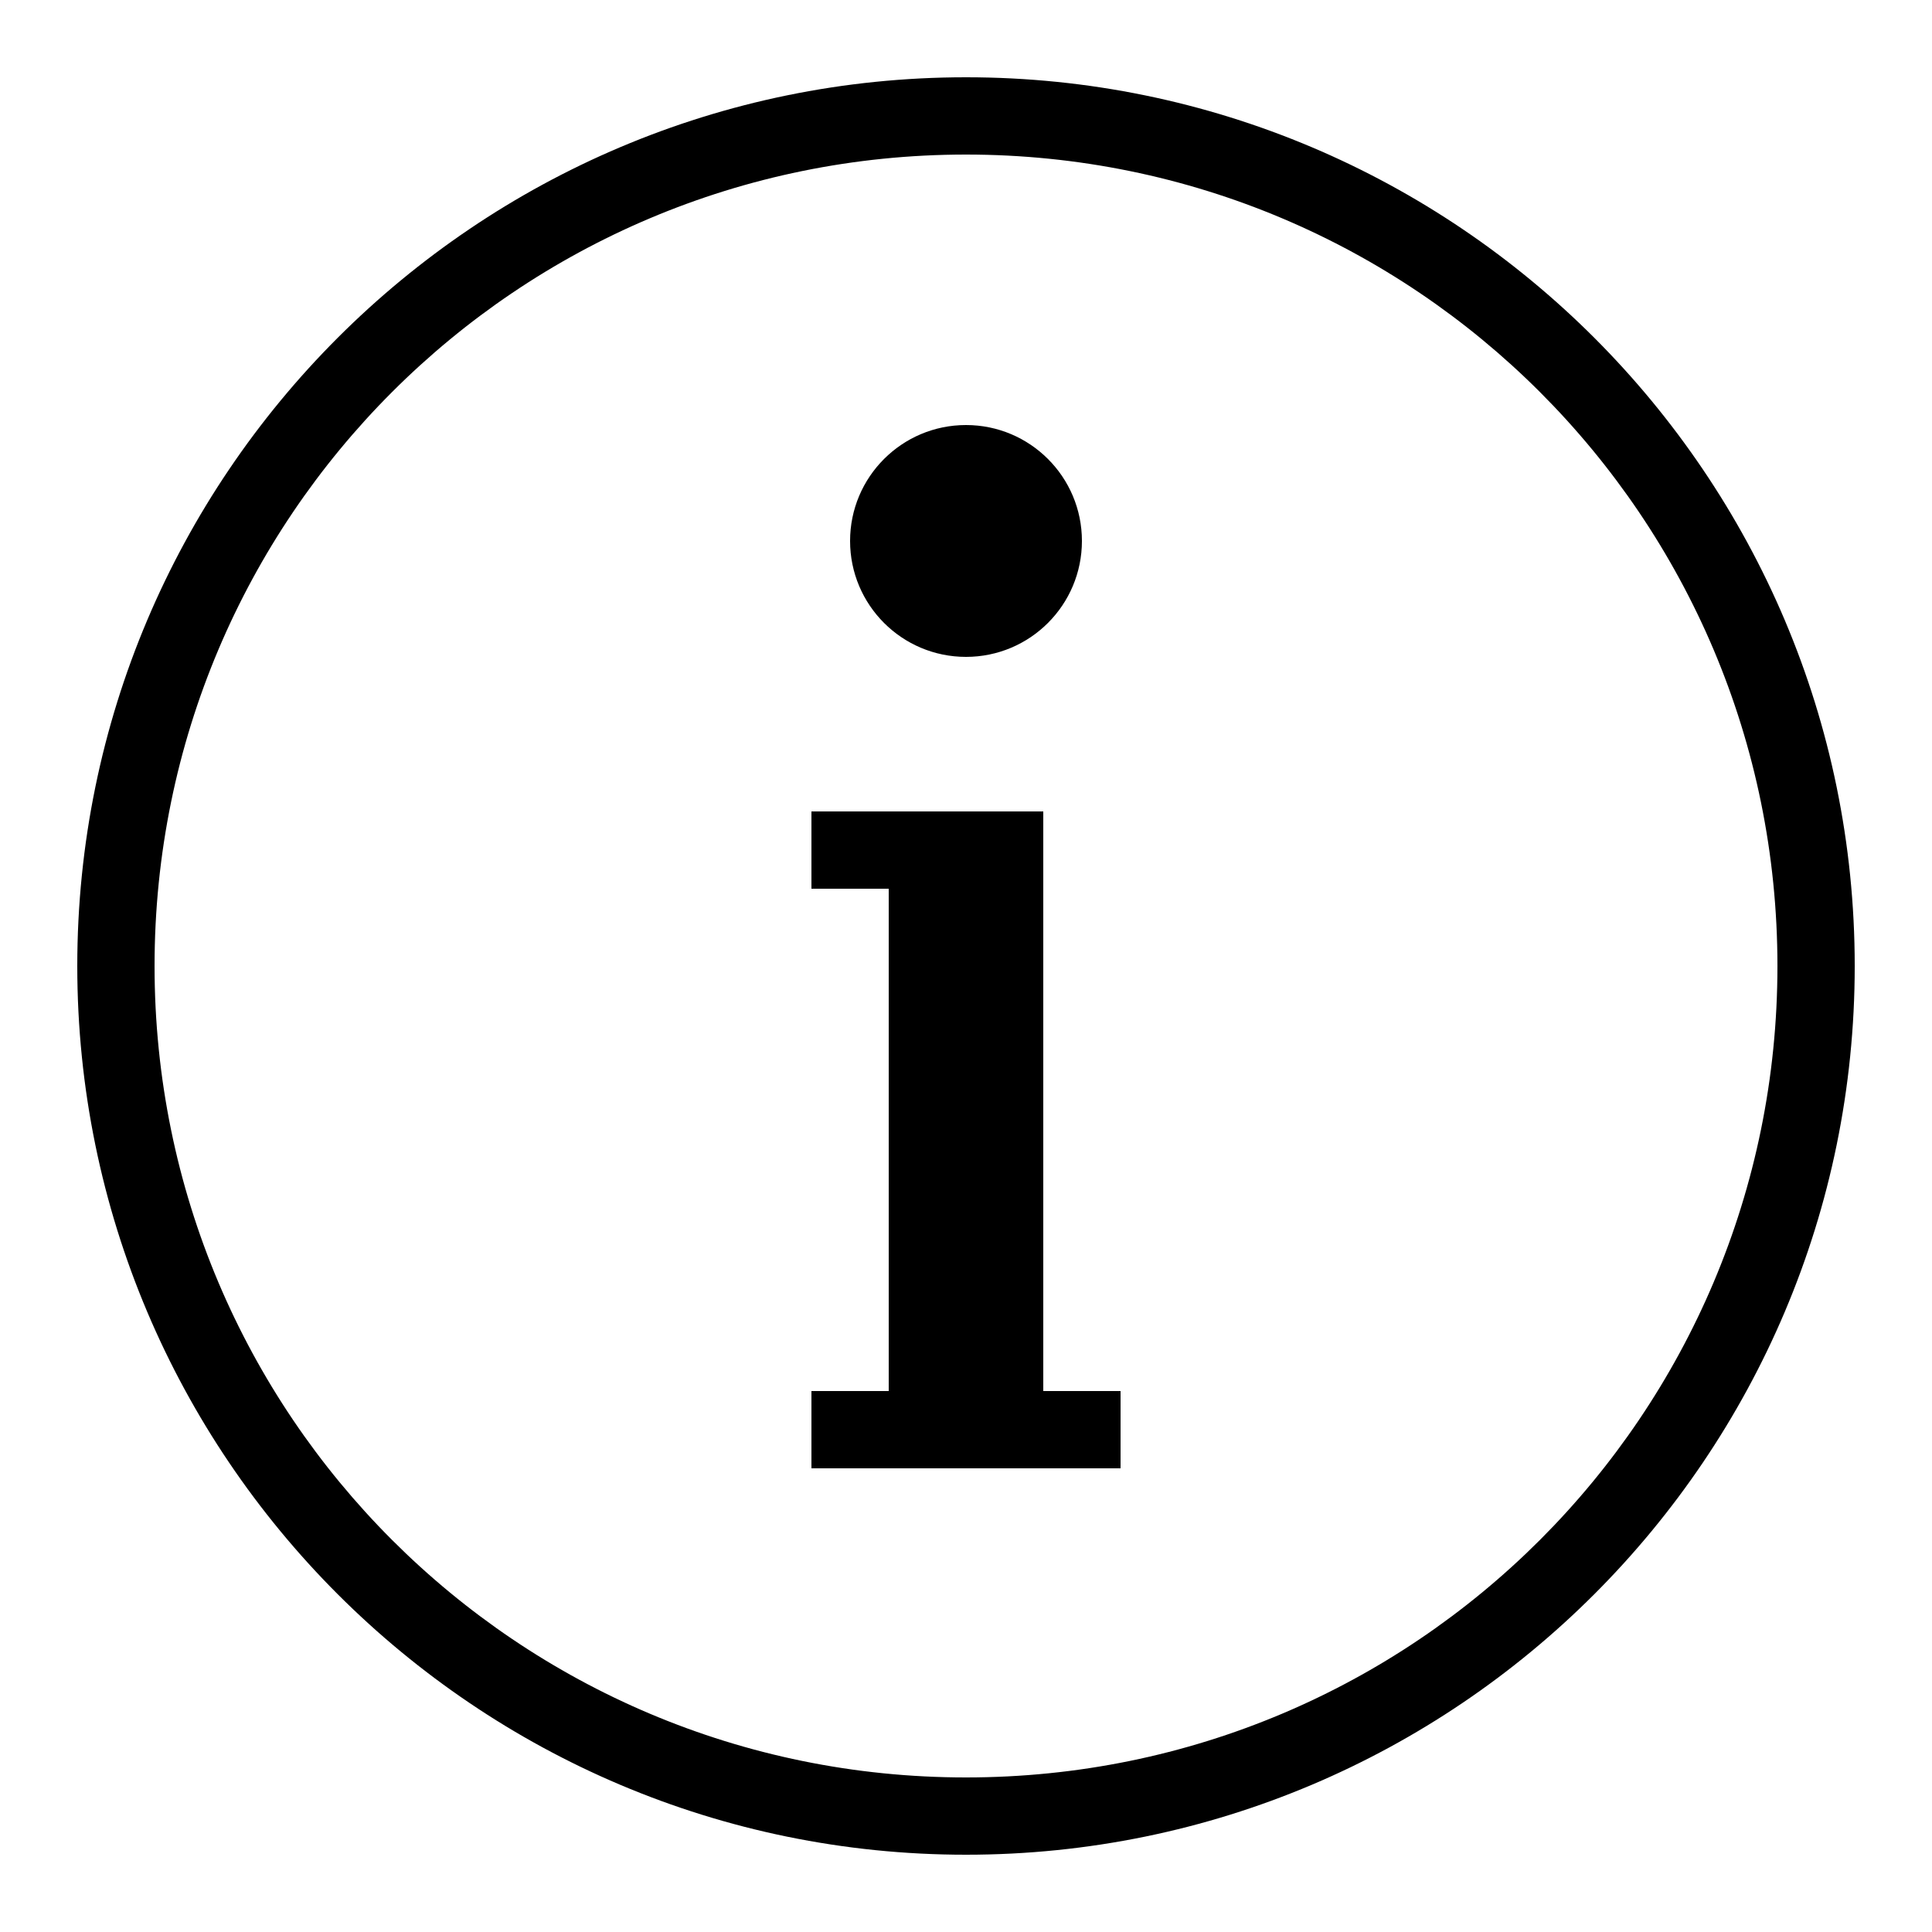
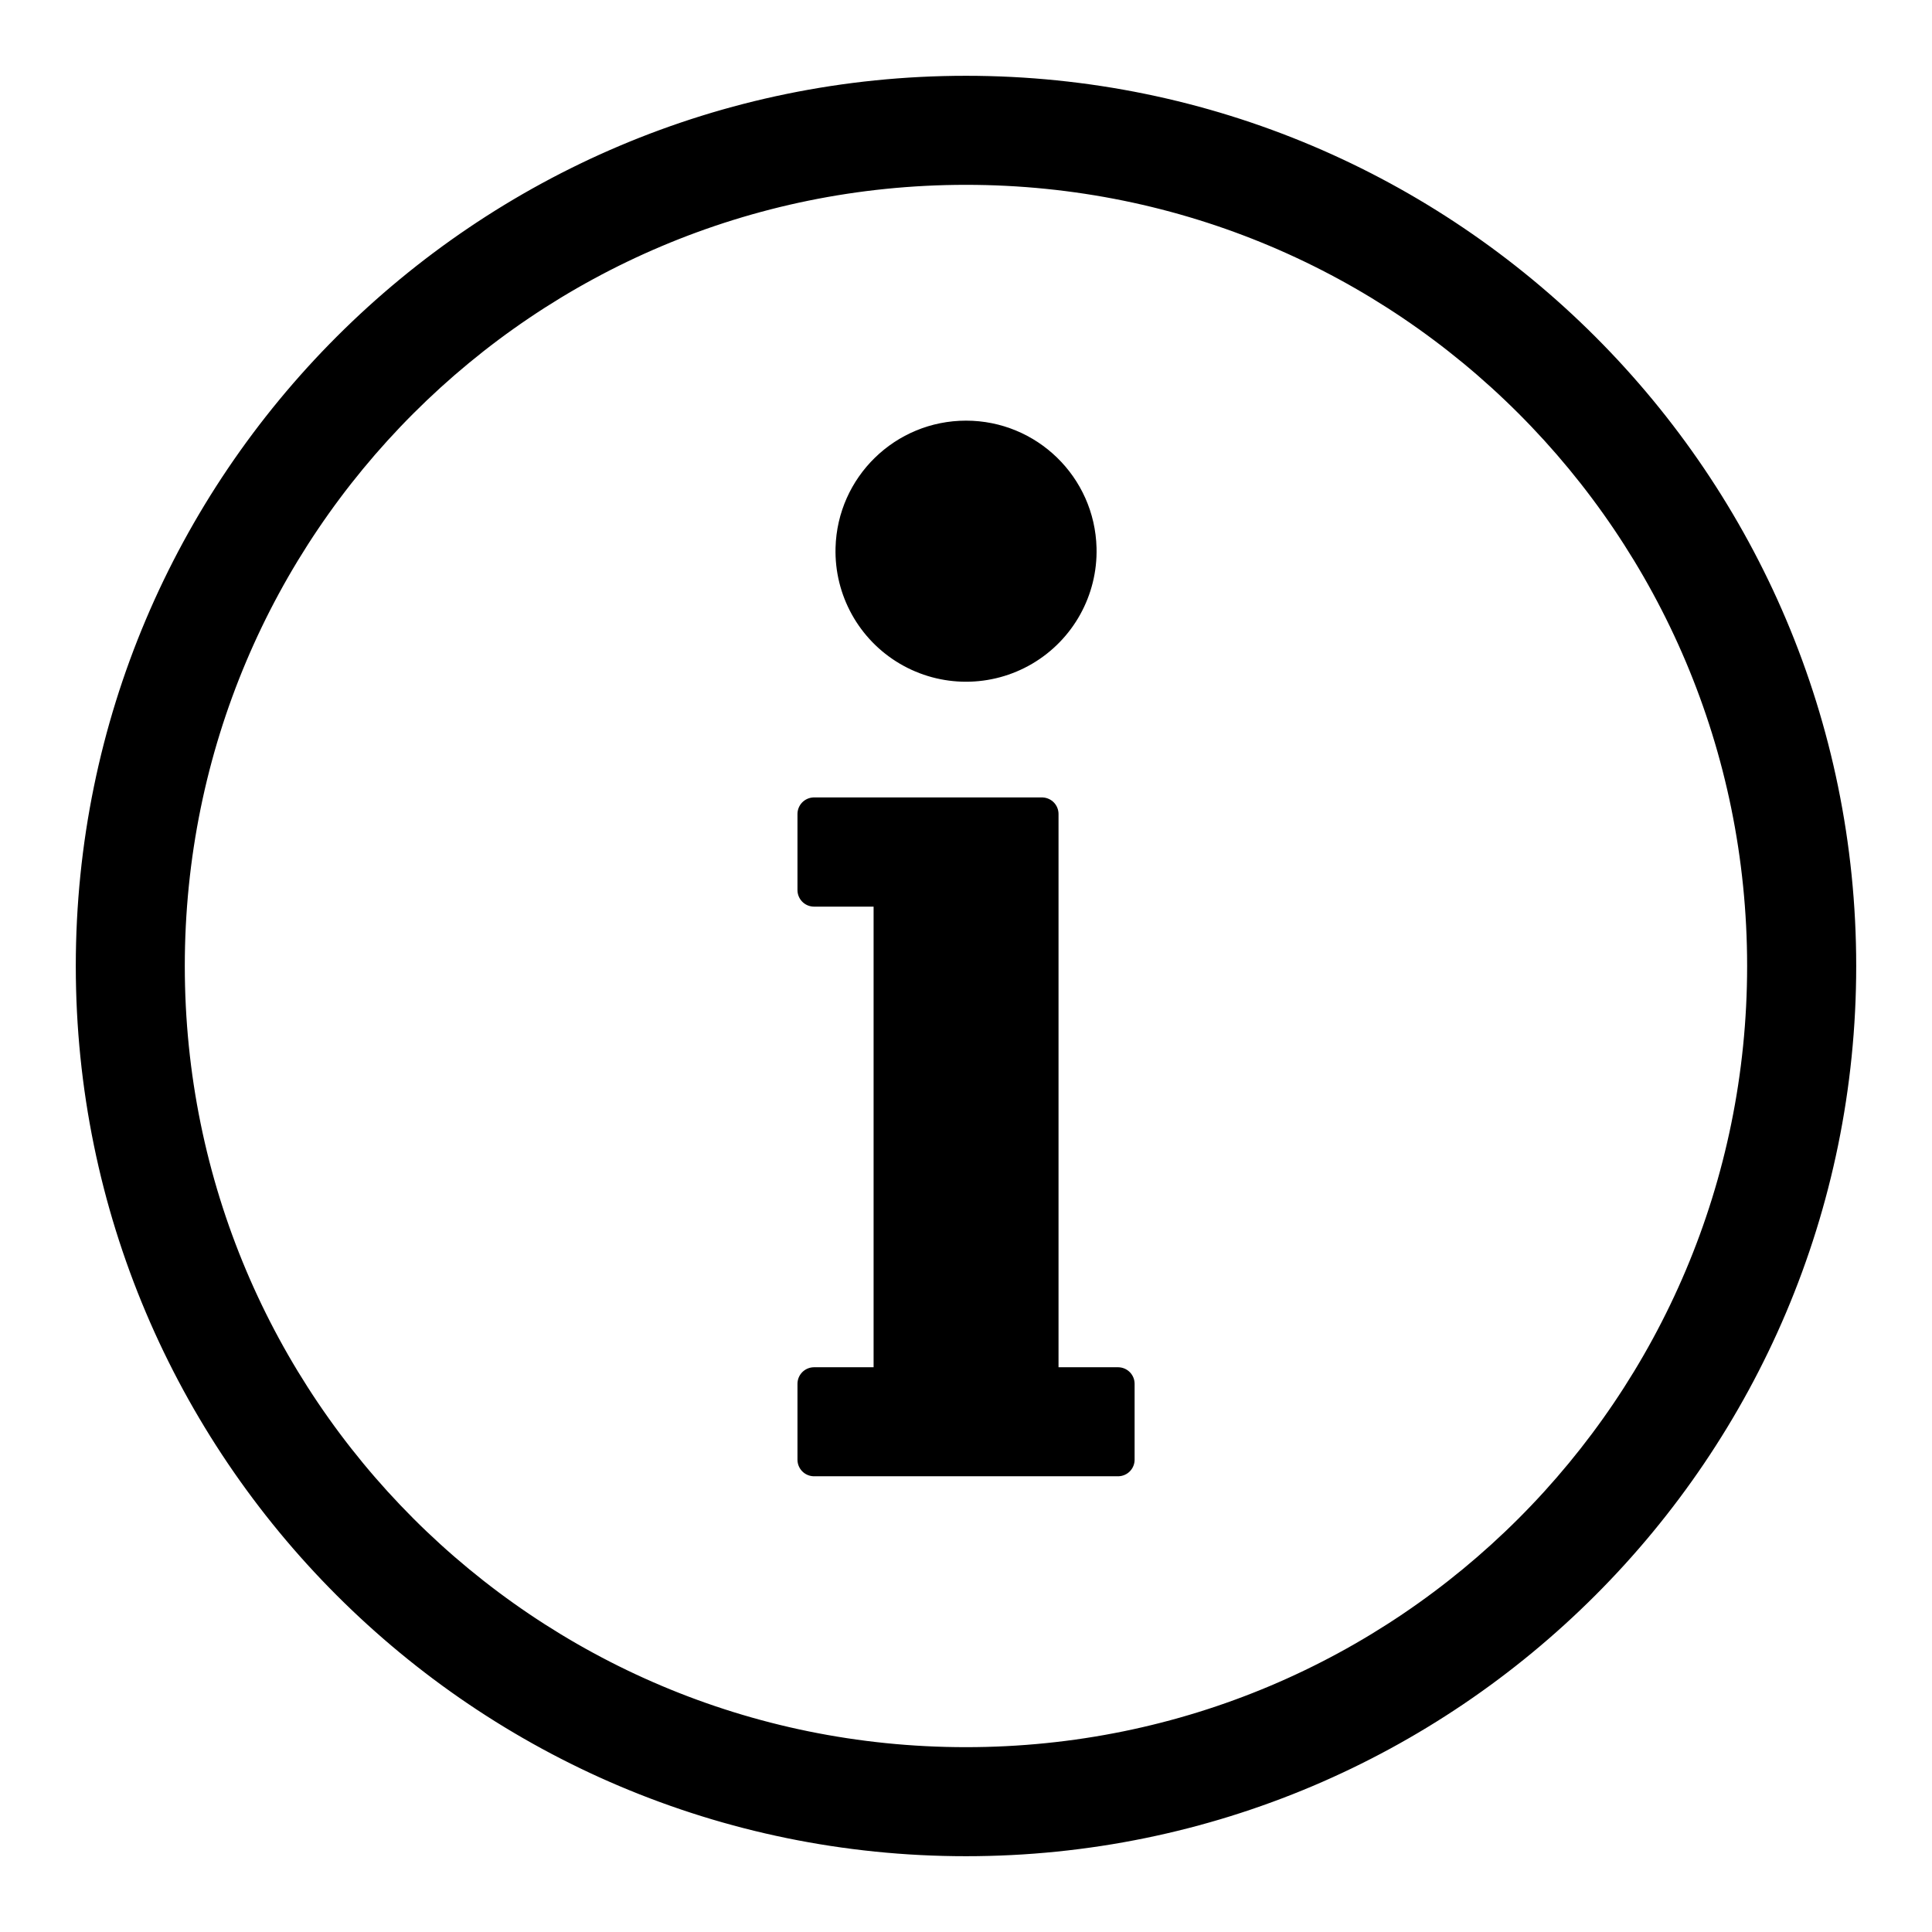
- <svg xmlns="http://www.w3.org/2000/svg" fill="#000000" viewBox="0 0 50 50" width="50px" height="50px">
-   <path d="M 25 2 C 12.309 2 2 12.309 2 25 C 2 37.691 12.309 48 25 48 C 37.691 48 48 37.691 48 25 C 48 12.309 37.691 2 25 2 z M 25 4 C 36.61 4 46 13.39 46 25 C 46 36.61 36.61 46 25 46 C 13.39 46 4 36.61 4 25 C 4 13.39 13.39 4 25 4 z M 25 11 A 3 3 0 0 0 22 14 A 3 3 0 0 0 25 17 A 3 3 0 0 0 28 14 A 3 3 0 0 0 25 11 z M 21 21 L 21 23 L 22 23 L 23 23 L 23 36 L 22 36 L 21 36 L 21 38 L 22 38 L 23 38 L 27 38 L 28 38 L 29 38 L 29 36 L 28 36 L 27 36 L 27 21 L 26 21 L 22 21 L 21 21 z" />
+ <svg xmlns="http://www.w3.org/2000/svg" width="50" height="50">
+   <path d="M47.61 25c0 12.477-10.133 22.61-22.61 22.61S2.39 37.476 2.39 25 12.524 2.39 25 2.39 47.61 12.524 47.61 25zM4.354 25c0 11.414 9.23 20.645 20.645 20.645 11.414 0 20.645-9.23 20.645-20.645 0-11.414-9.23-20.645-20.645-20.645-11.414 0-20.645 9.23-20.645 20.645zM27.95 14.188a2.95 2.95 0 11-5.898 0 2.95 2.95 0 015.898 0zm-.984 6.878v14.747h1.969v1.964h-7.868v-1.964h1.97V23.035h-1.97v-1.969zm0 0" stroke-width=".857" stroke-linejoin="round" stroke="#000" stroke-miterlimit="10" />
+   <path d="M25 2.39C12.523 2.39 2.39 12.524 2.39 25S12.524 47.61 25 47.61 47.61 37.476 47.61 25 37.476 2.39 25 2.39zm0 1.965c11.414 0 20.645 9.23 20.645 20.645 0 11.414-9.23 20.645-20.645 20.645-11.414 0-20.645-9.23-20.645-20.645 0-11.414 9.23-20.645 20.645-20.645zm0 6.883a2.95 2.95 0 100 5.898 2.95 2.95 0 000-5.898zm-3.934 9.828v1.97h1.97v12.776h-1.97v1.965h7.868v-1.965h-1.97V21.066zm0 0" />
</svg>
